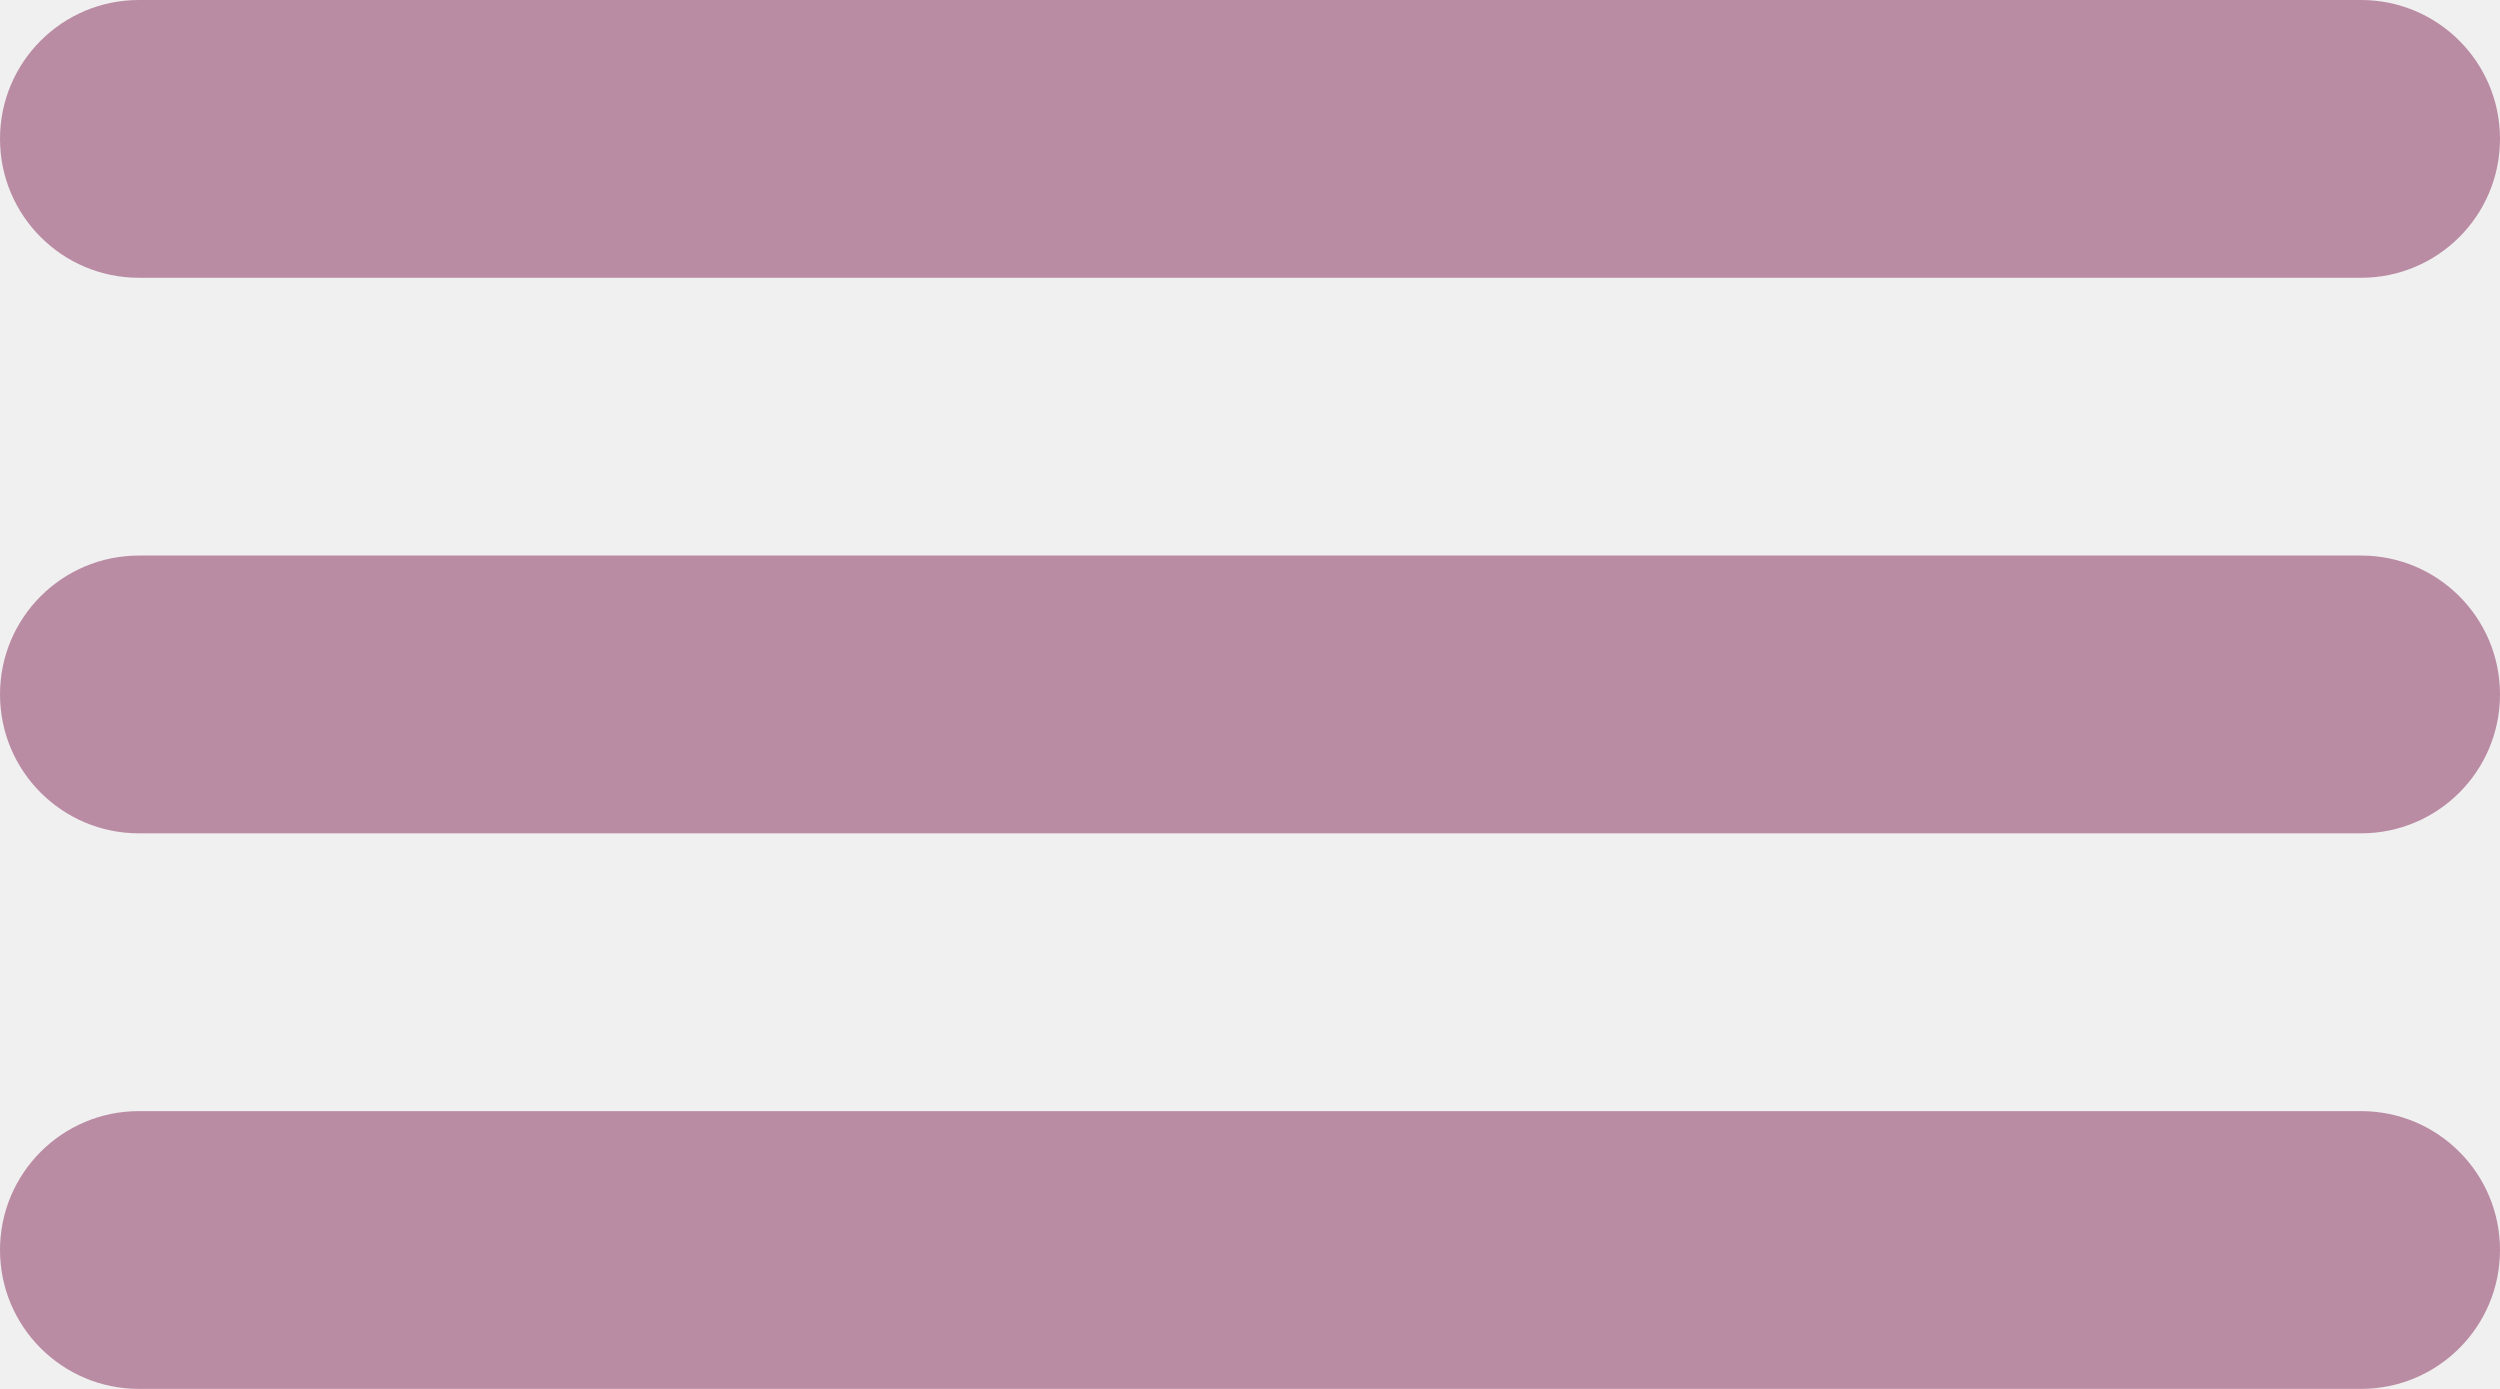
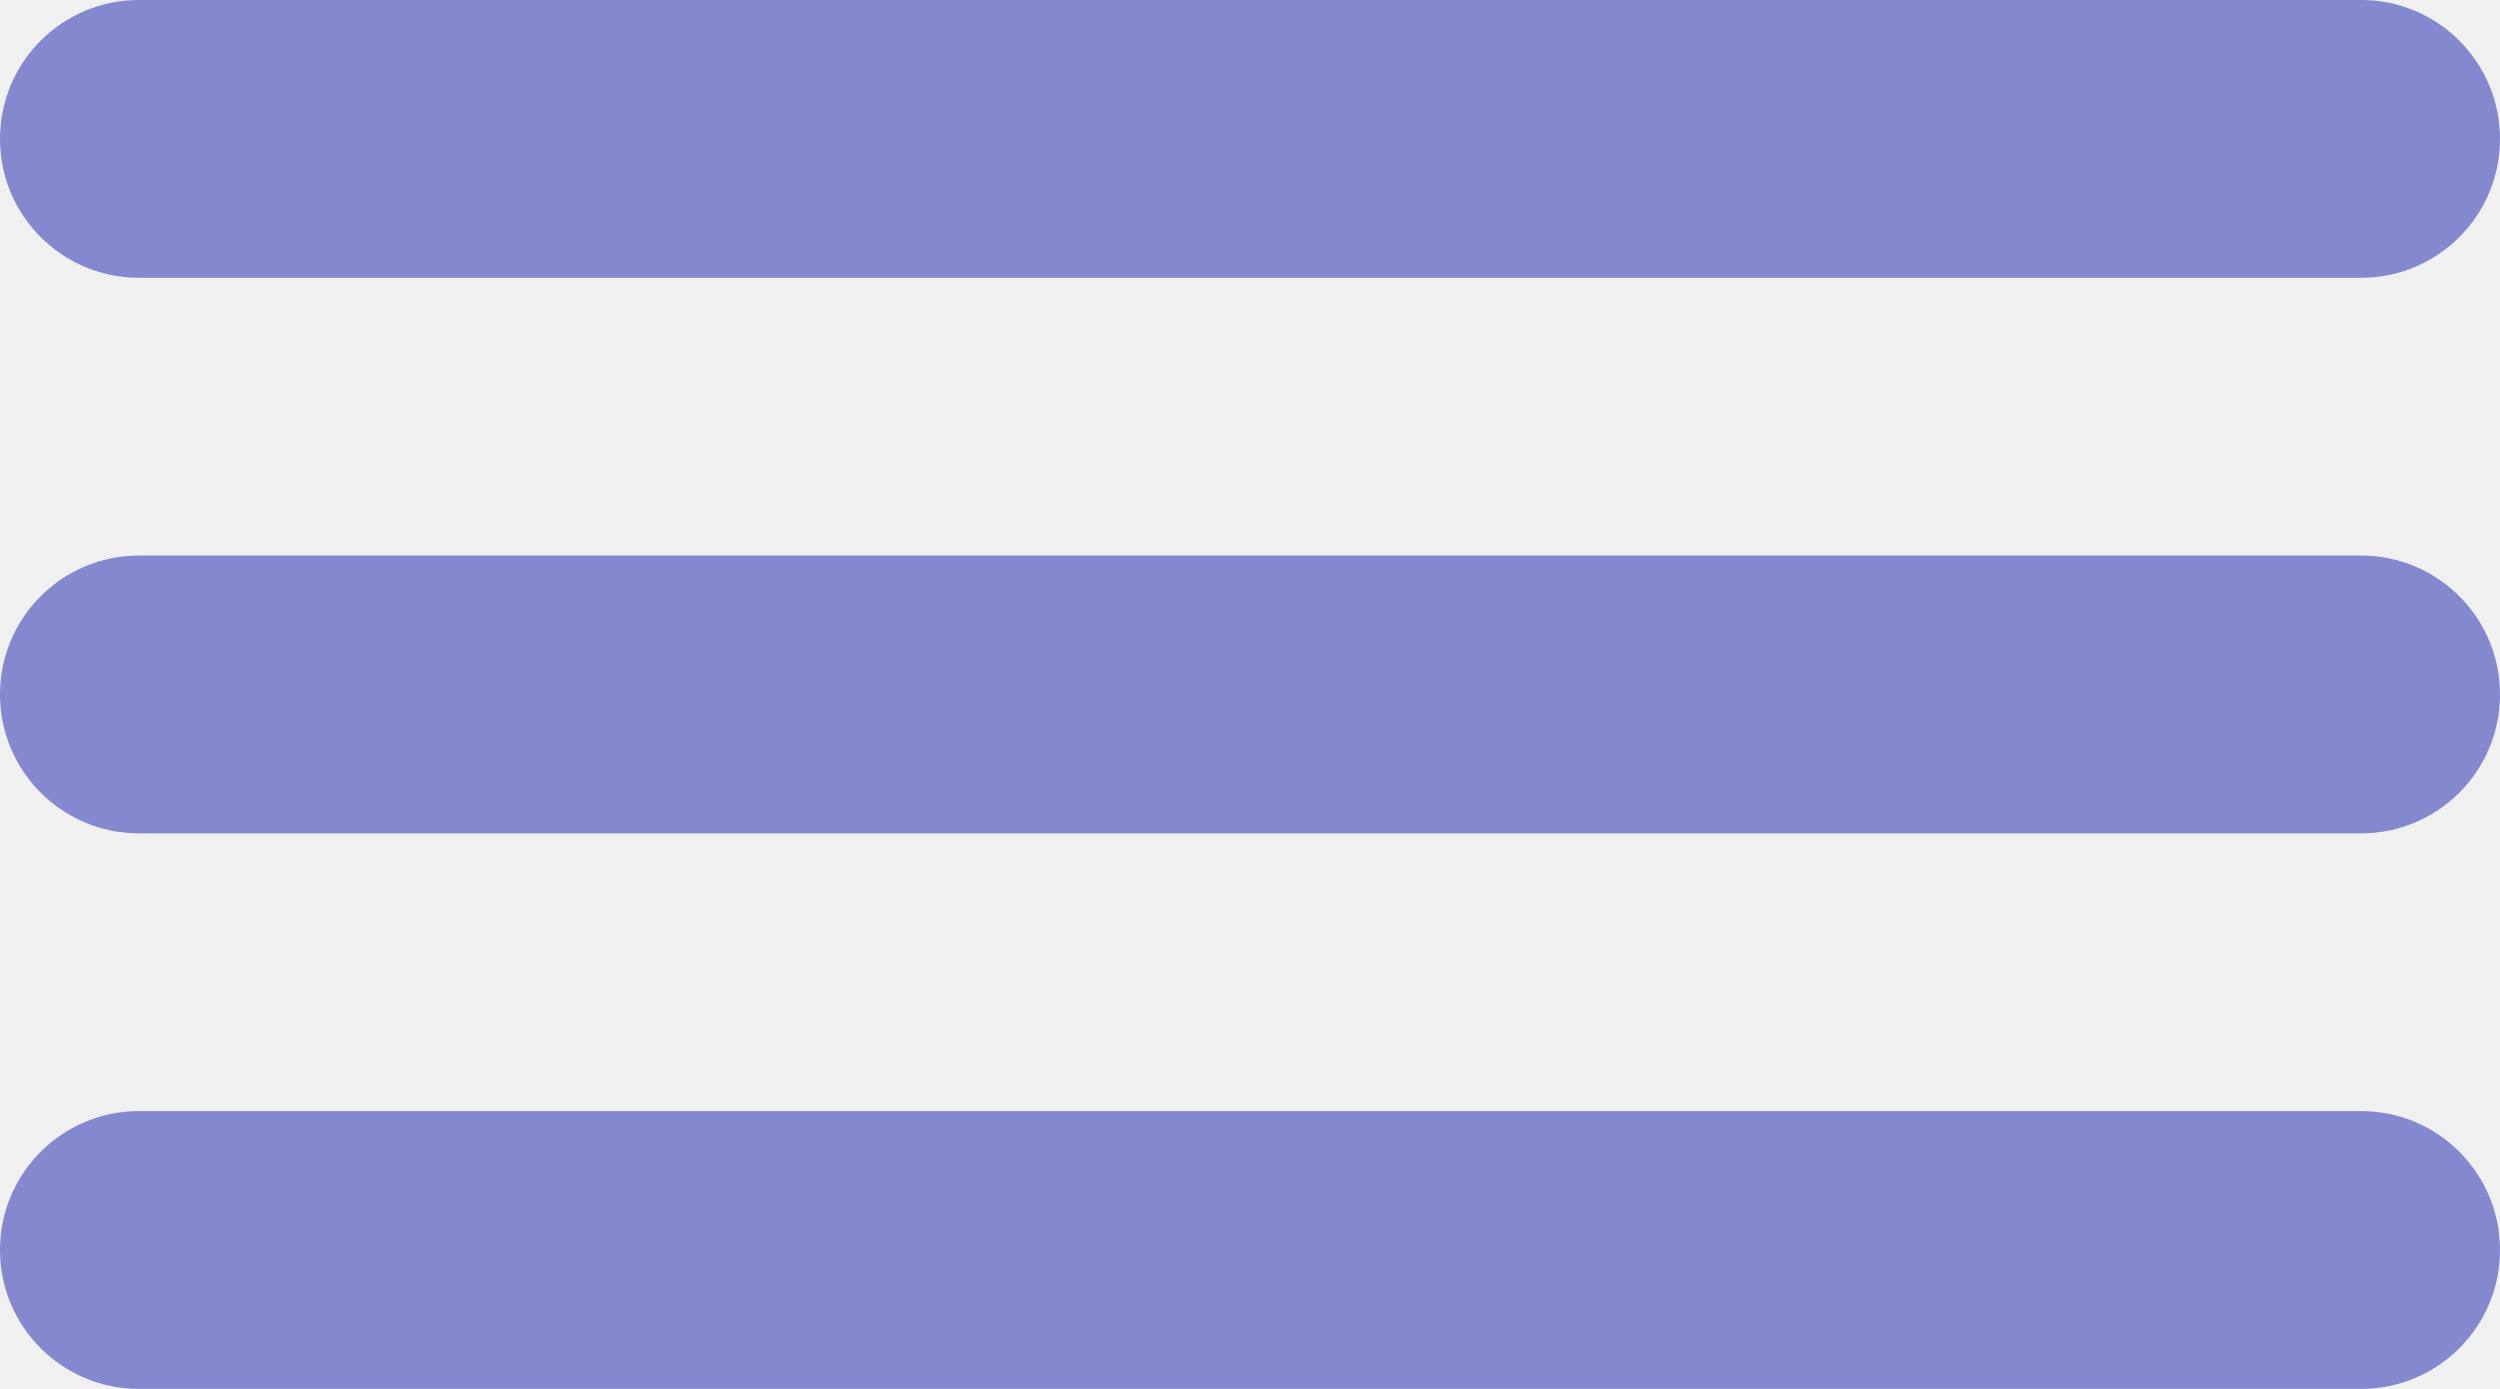
<svg xmlns="http://www.w3.org/2000/svg" width="18" height="10" fill="none">
-   <g clip-path="url(#a)" fill="#BA8CA4">
+   <g clip-path="url(#a)" fill="#8388cf">
    <path d="M17 0H1a1 1 0 1 0 0 2h16a1 1 0 1 0 0-2Zm0 4H1a1 1 0 0 0 0 2h16a1 1 0 1 0 0-2Zm0 4H1a1 1 0 0 0 0 2h16a1 1 0 1 0 0-2Z" />
  </g>
  <defs>
    <clipPath id="a">
      <path fill="#fff" d="M0 0h18v10H0z" />
    </clipPath>
  </defs>
</svg>
